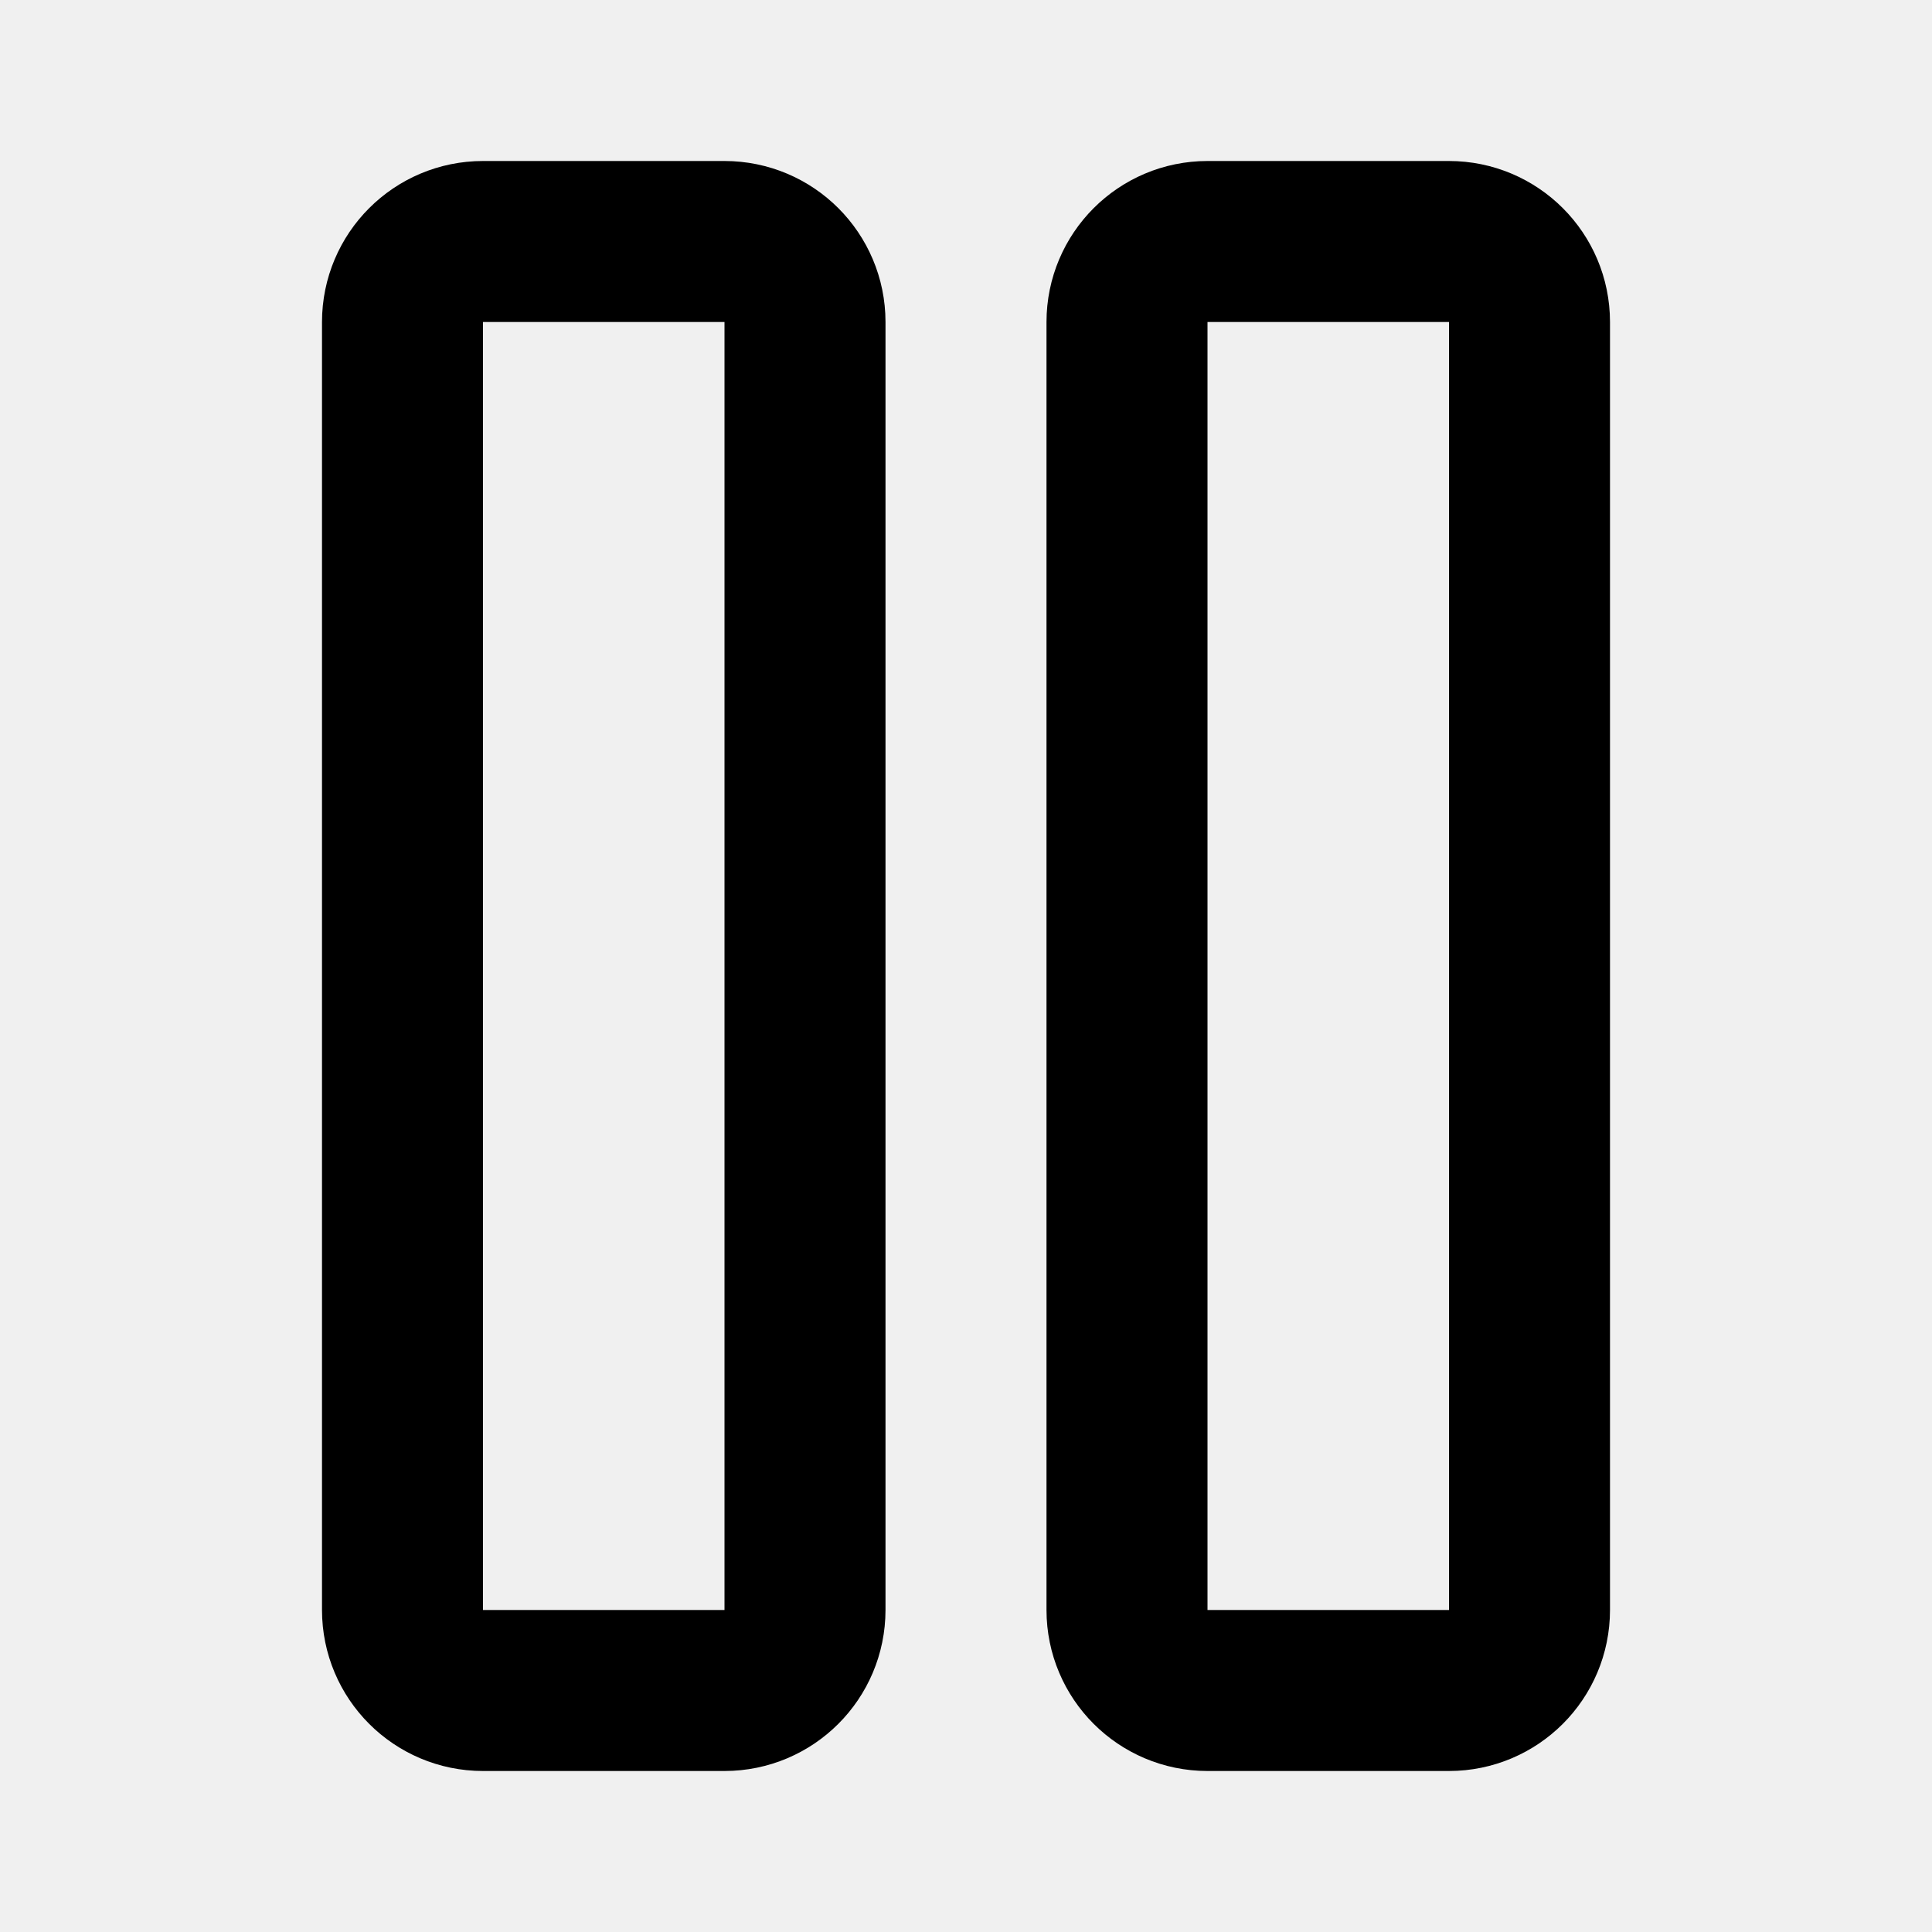
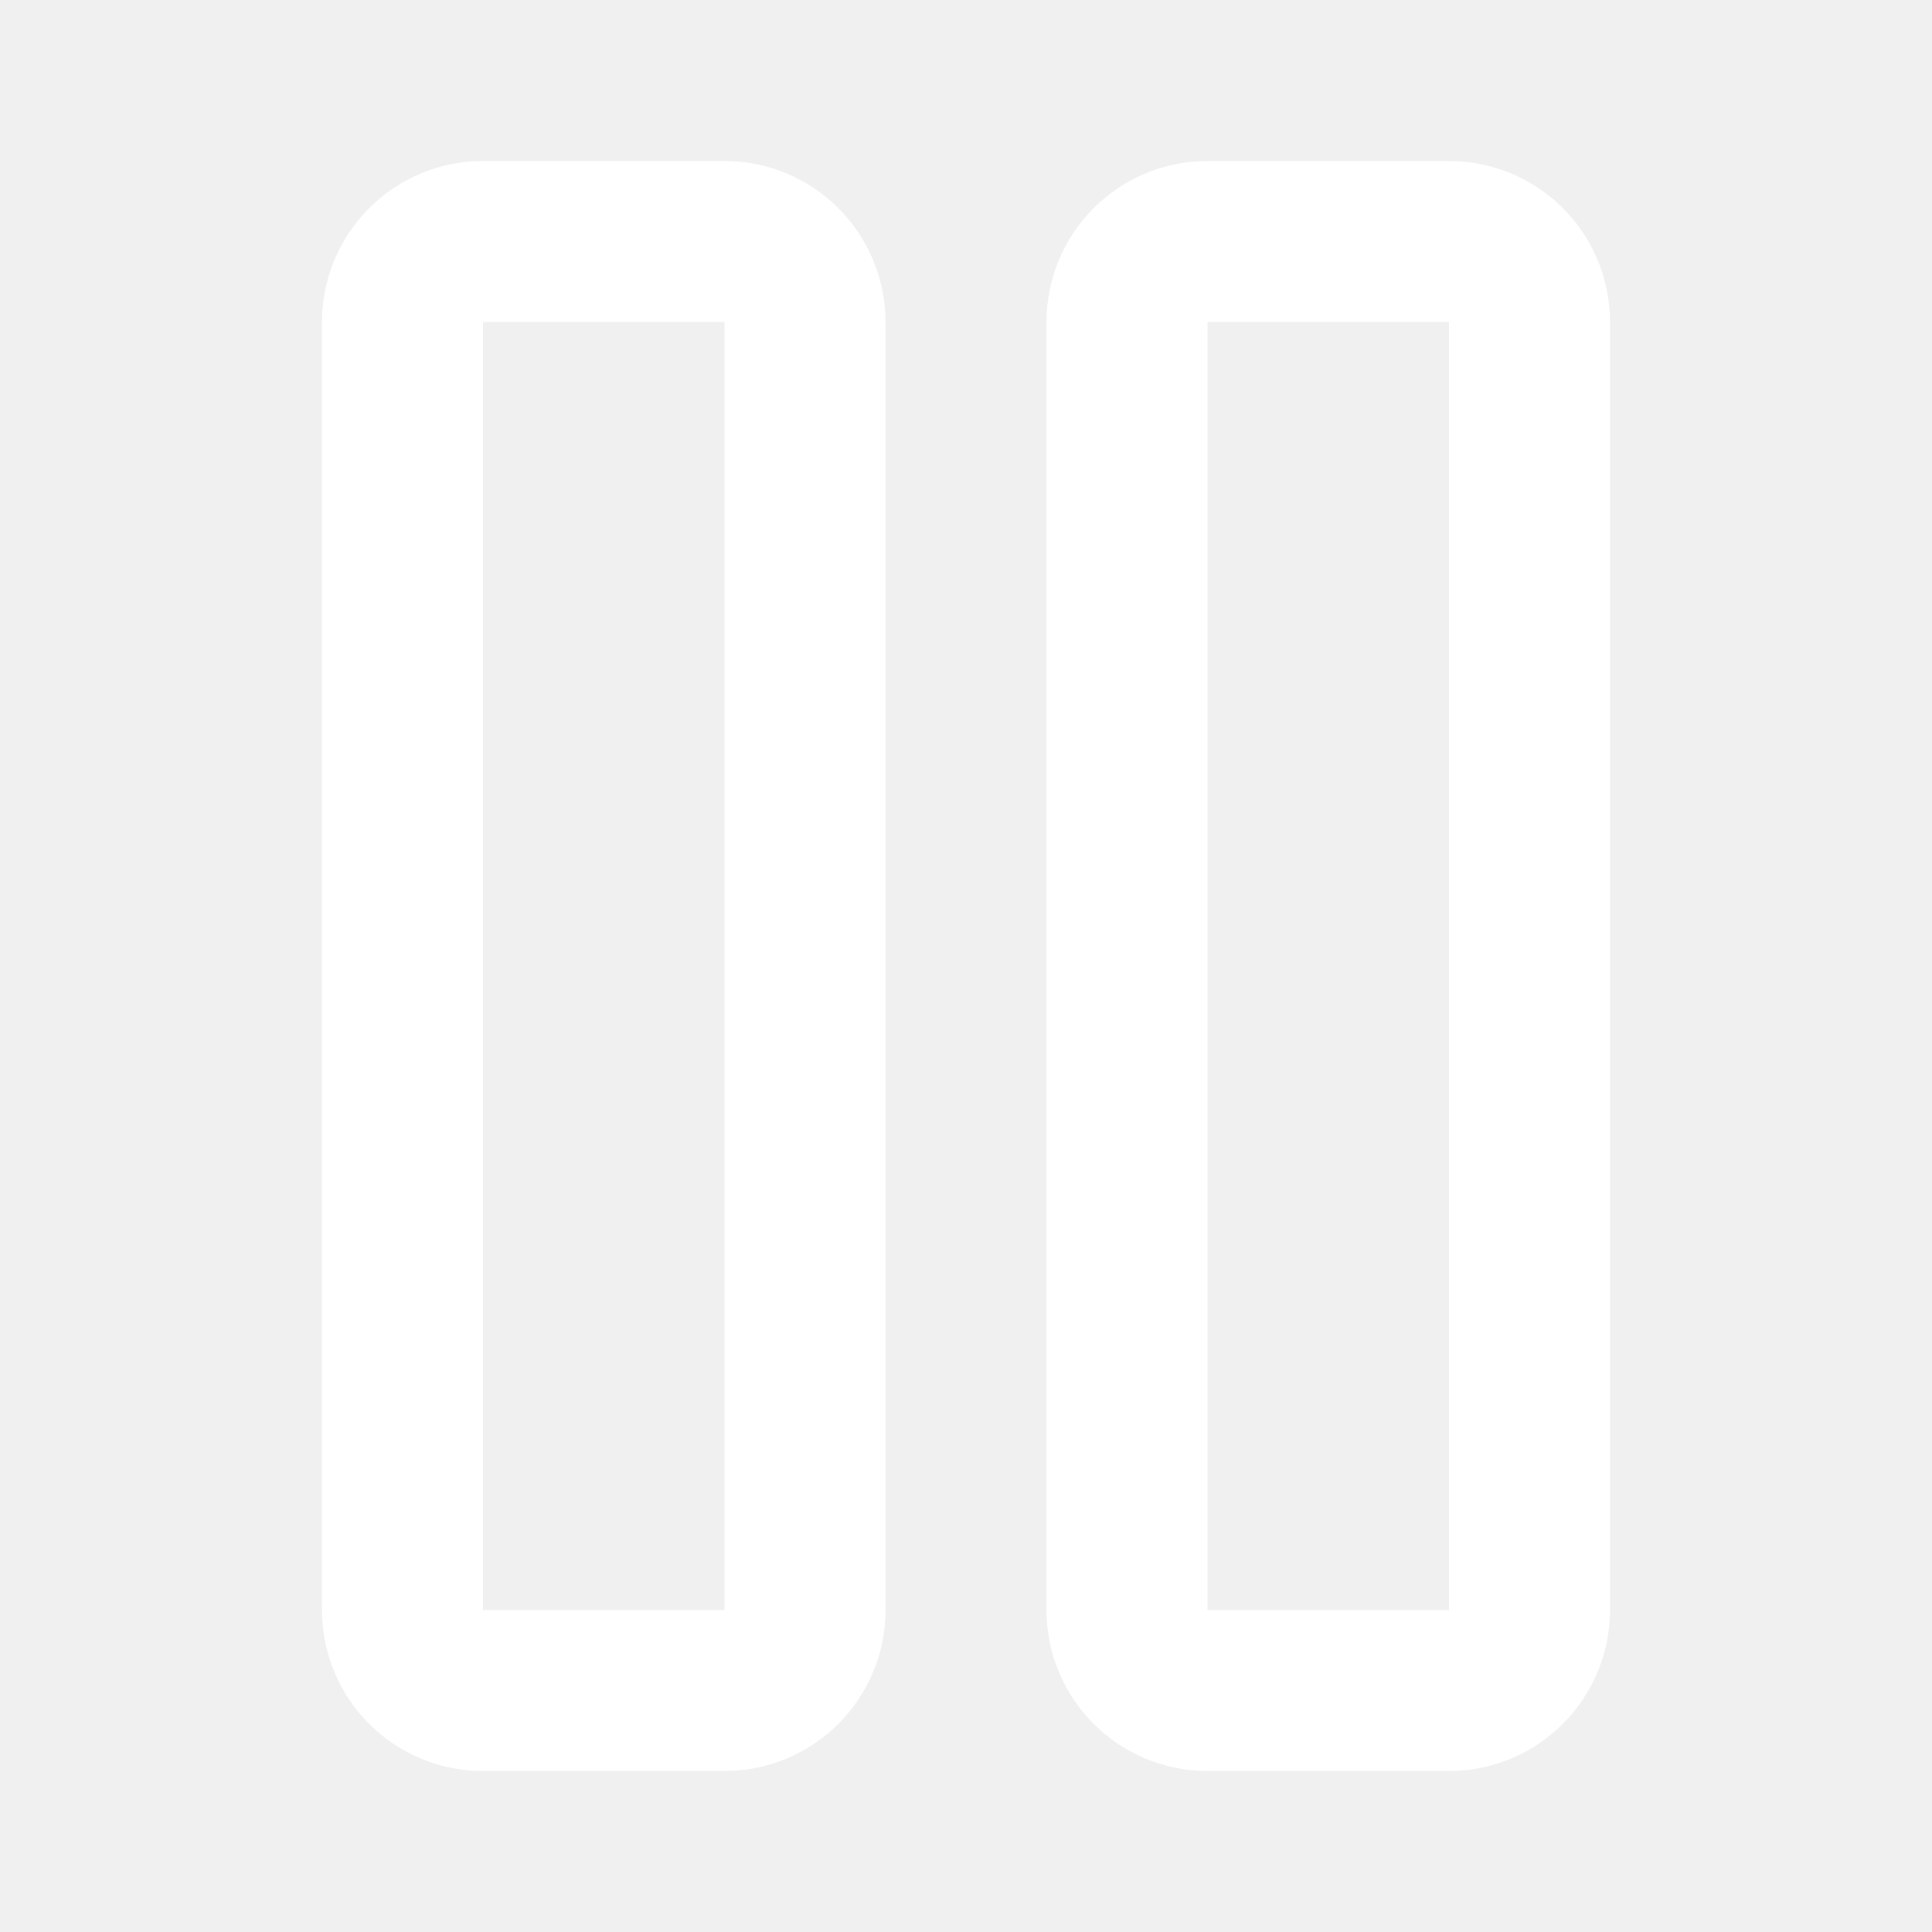
- <svg xmlns="http://www.w3.org/2000/svg" width="24" height="24" viewBox="0 0 24 24" fill="none" stroke="currentColor" stroke-width="2" stroke-linecap="round" stroke-linejoin="round" class="lucide lucide-pause-icon lucide-pause">
+ <svg xmlns="http://www.w3.org/2000/svg" width="24" height="24" viewBox="0 0 24 24" fill="none" stroke="#FFFFFF" stroke-width="2" stroke-linecap="round" stroke-linejoin="round" class="lucide lucide-pause-icon lucide-pause">
  <rect x="14" y="3" width="5" height="18" rx="1" />
  <rect x="5" y="3" width="5" height="18" rx="1" />
</svg>
